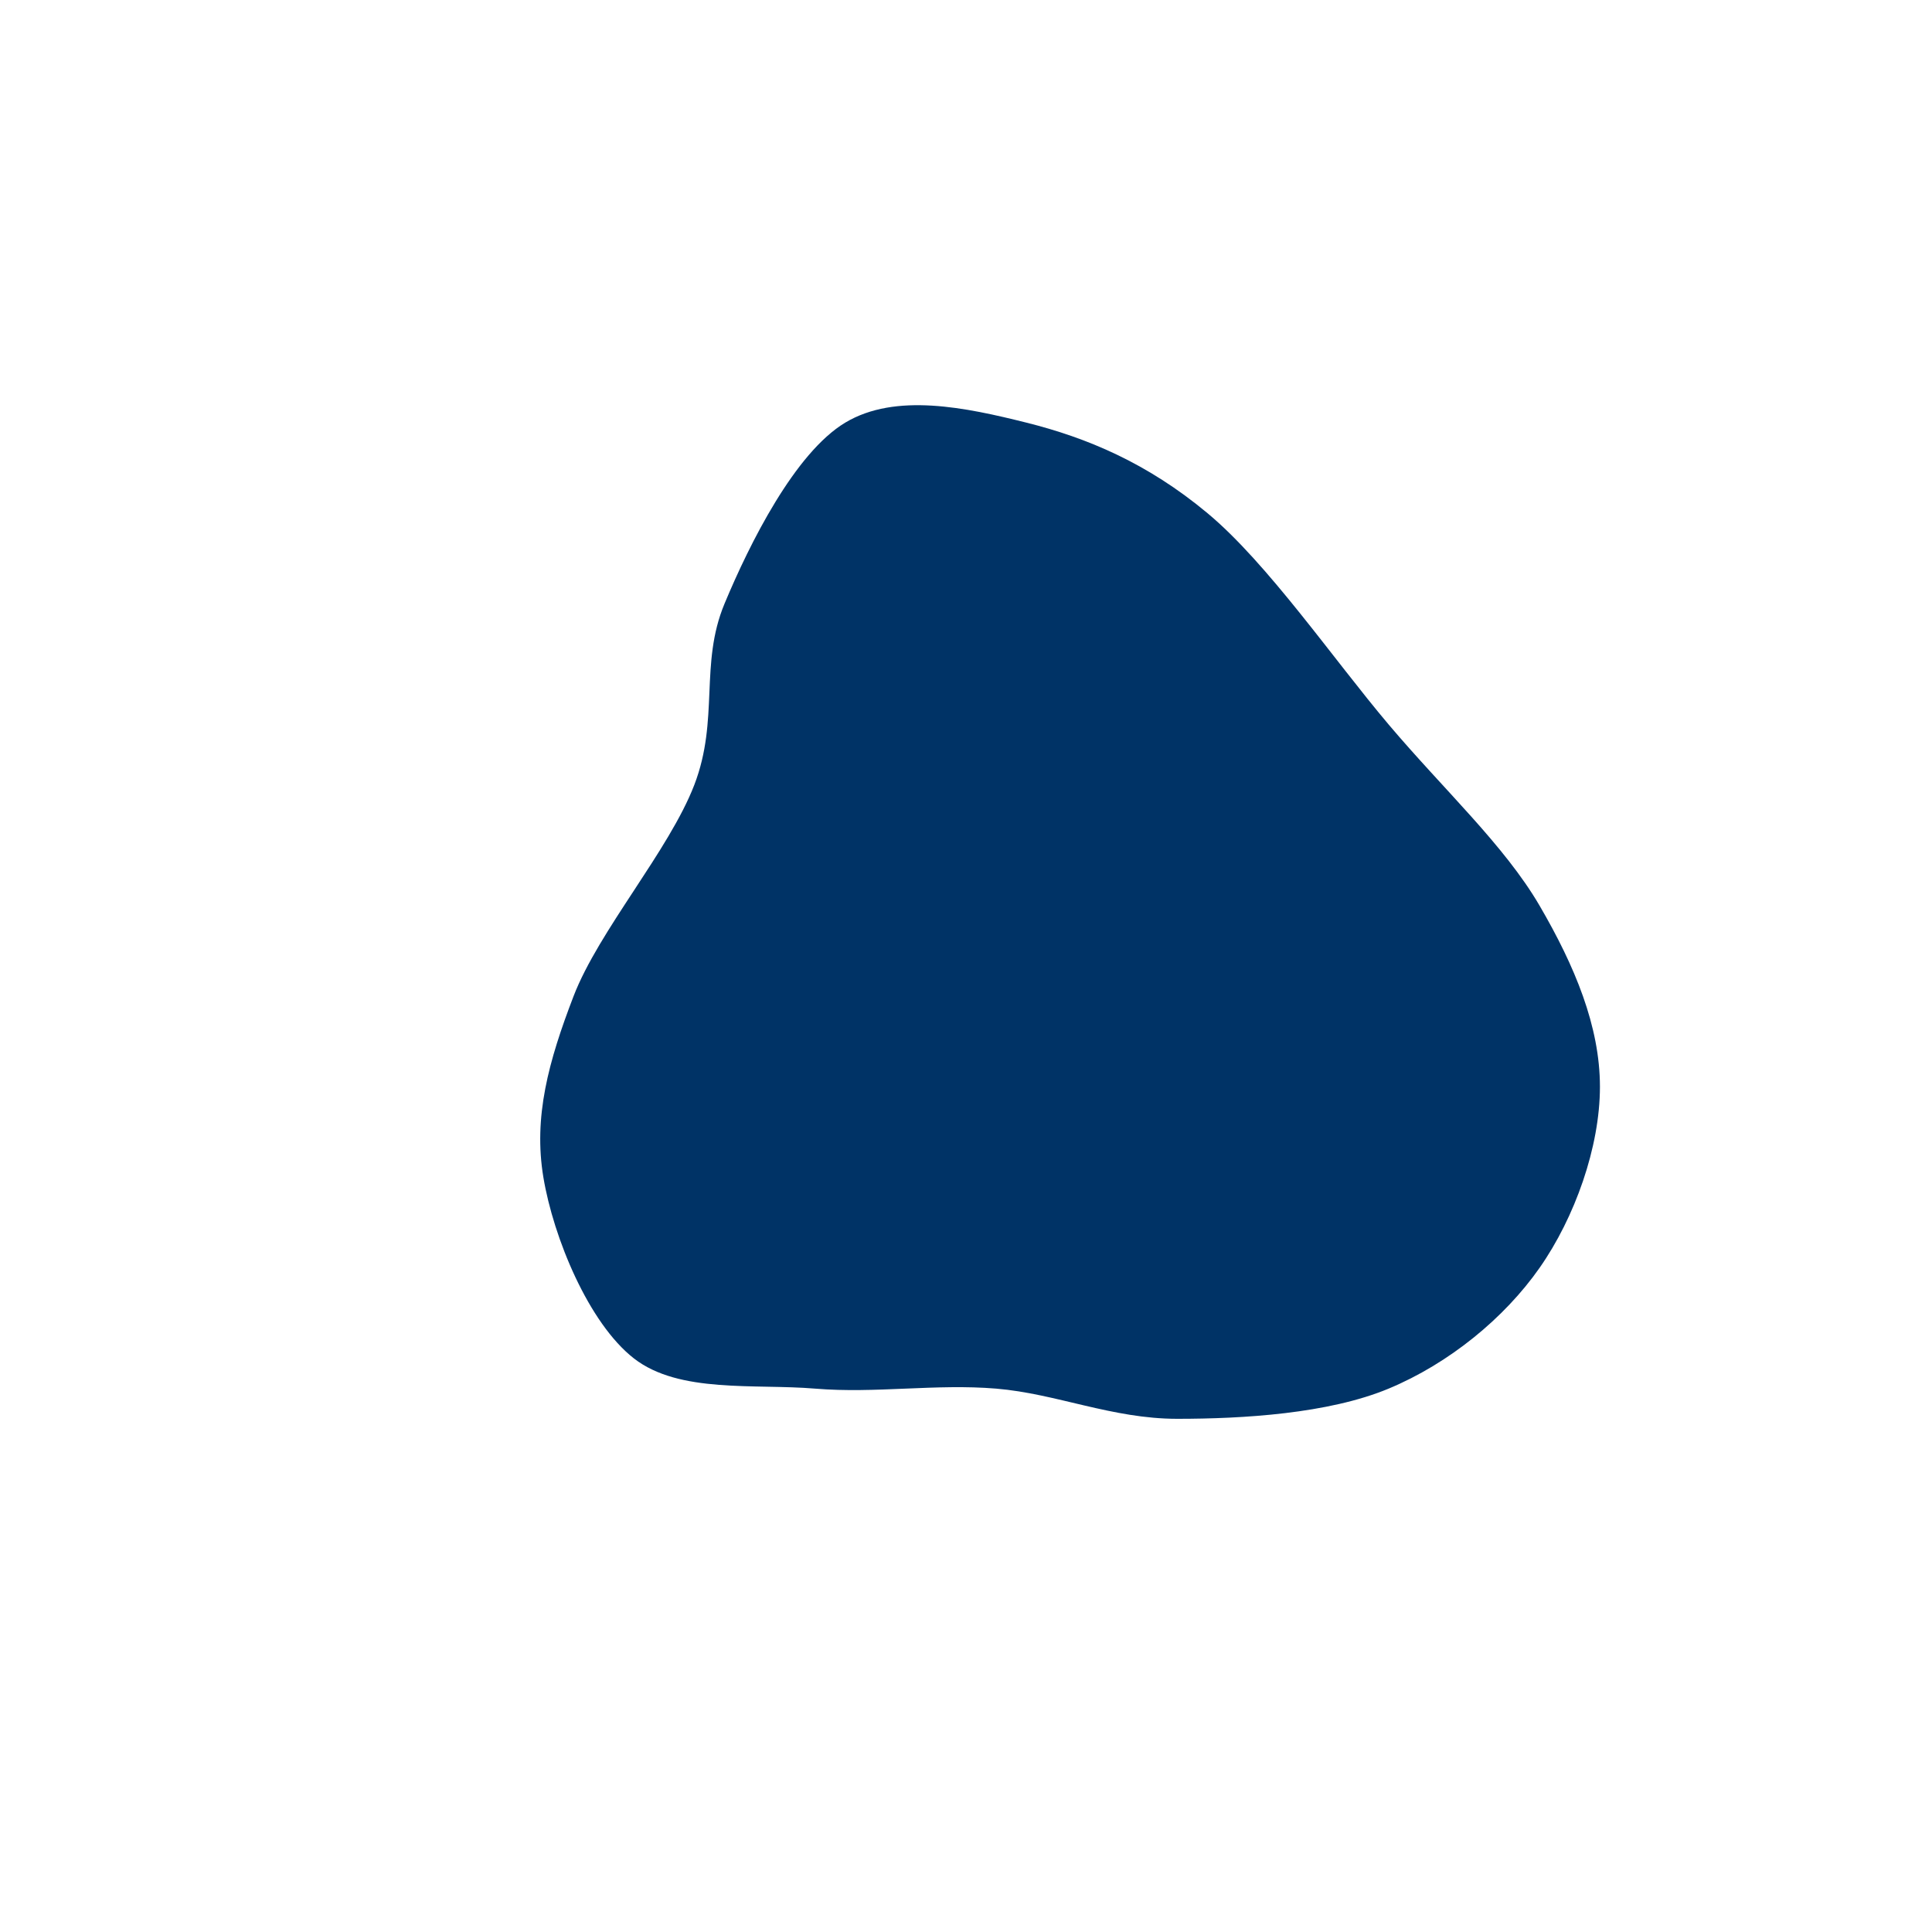
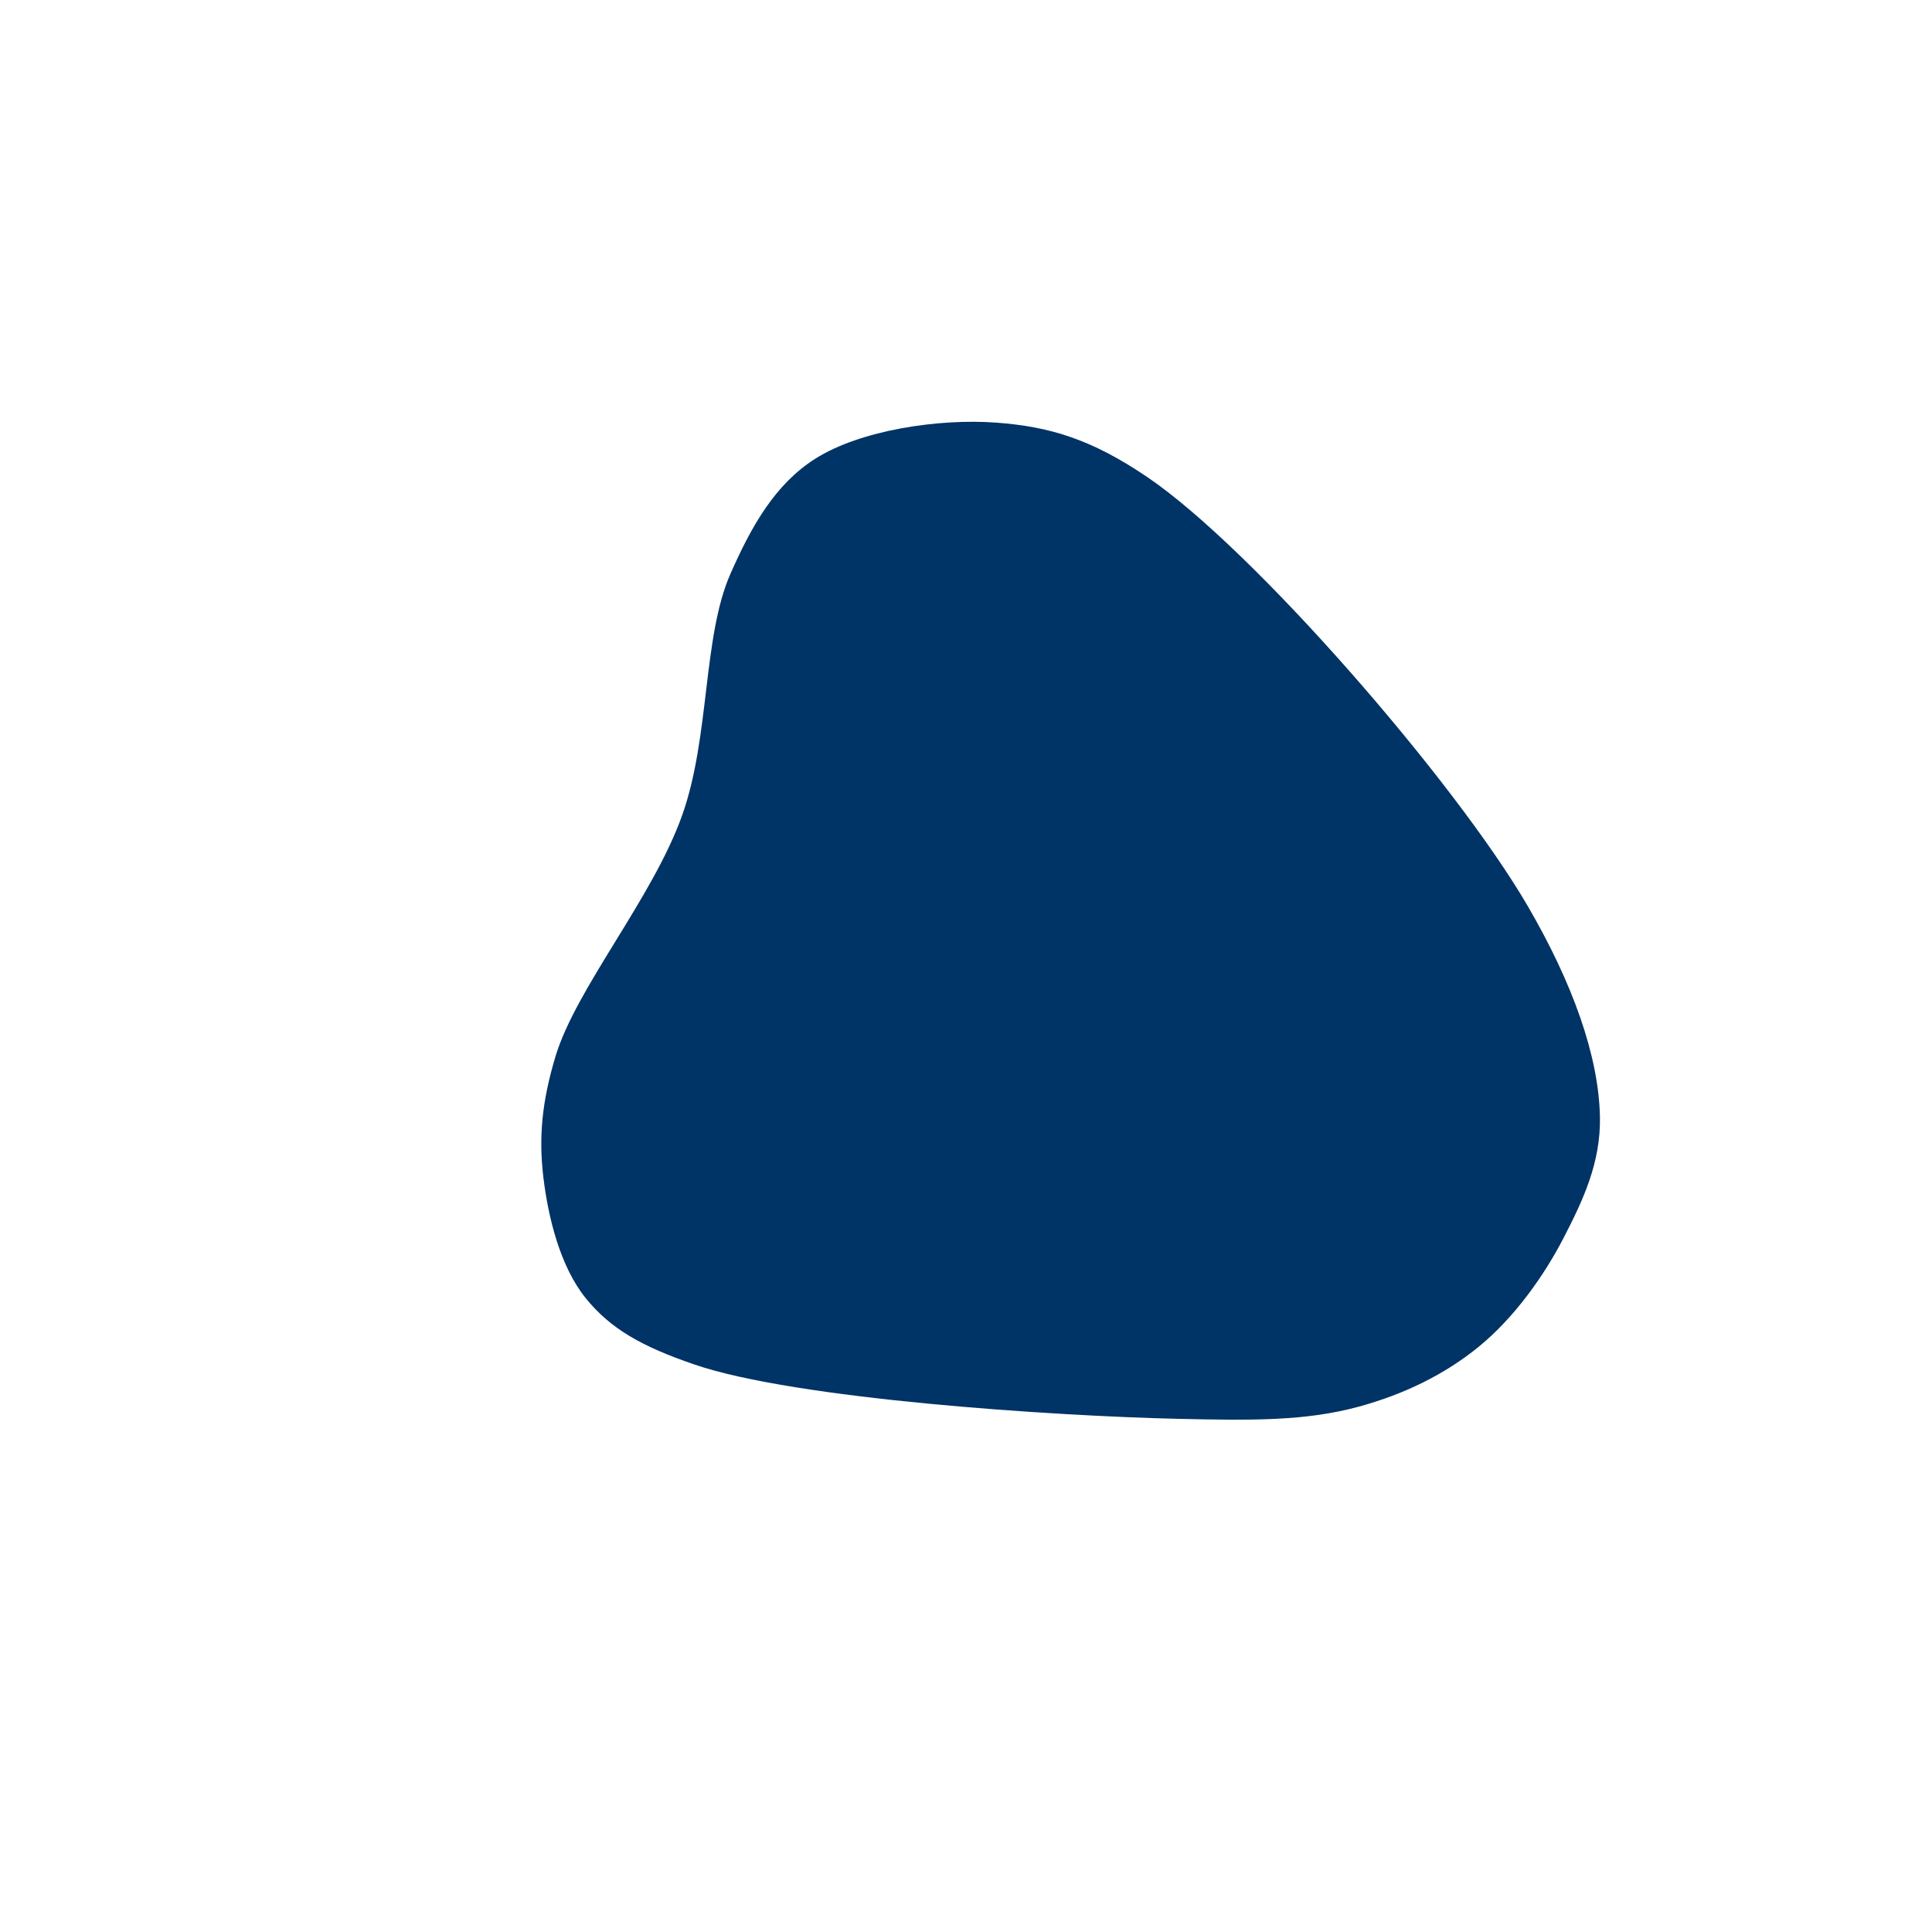
<svg xmlns="http://www.w3.org/2000/svg" viewBox="0 0 64 64" width="64" height="64">
-   <path d="M 28 14 C 29.667 13 32 13.5 34 14 C 36 14.5 38 15.333 40 17 C 42 18.667 44.167 21.833 46 24 C 47.833 26.167 49.833 28 51 30 C 52.167 32 53 34 53 36 C 53 38 52.167 40.333 51 42 C 49.833 43.667 48 45.167 46 46 C 44 46.833 41.167 47 39 47 C 36.833 47 35 46.167 33 46 C 31 45.833 29 46.167 27 46 C 25 45.833 22.5 46.167 21 45 C 19.5 43.833 18.333 41 18 39 C 17.667 37 18.167 35.167 19 33 C 19.833 30.833 22.167 28.167 23 26 C 23.833 23.833 23.167 22 24 20 C 24.833 18 26.333 15 28 14 Z" fill="#003366" />
+   <path d="M 49 44.6 C 47.87 45.526 46.515 46.189 45 46.6 C 43.244 47.077 41.478 47.056 39 47 C 34.946 46.908 26.356 46.351 23 45.2 C 21.282 44.611 20.233 44.032 19.4 43 C 18.565 41.966 18.161 40.351 18 39 C 17.843 37.684 17.946 36.512 18.4 35 C 19.08 32.734 21.63 29.738 22.6 27 C 23.522 24.398 23.273 21.098 24.2 19 C 24.905 17.404 25.682 16.039 27 15.2 C 28.501 14.245 31.11 13.86 33 14 C 34.762 14.131 36.141 14.541 38 15.8 C 41.513 18.179 48.197 25.88 50.6 30 C 52.1 32.572 52.961 34.986 53 37 C 53.029 38.513 52.441 39.757 51.8 41 C 51.13 42.299 50.141 43.665 49 44.6 Z" fill="#003366" />
</svg>
